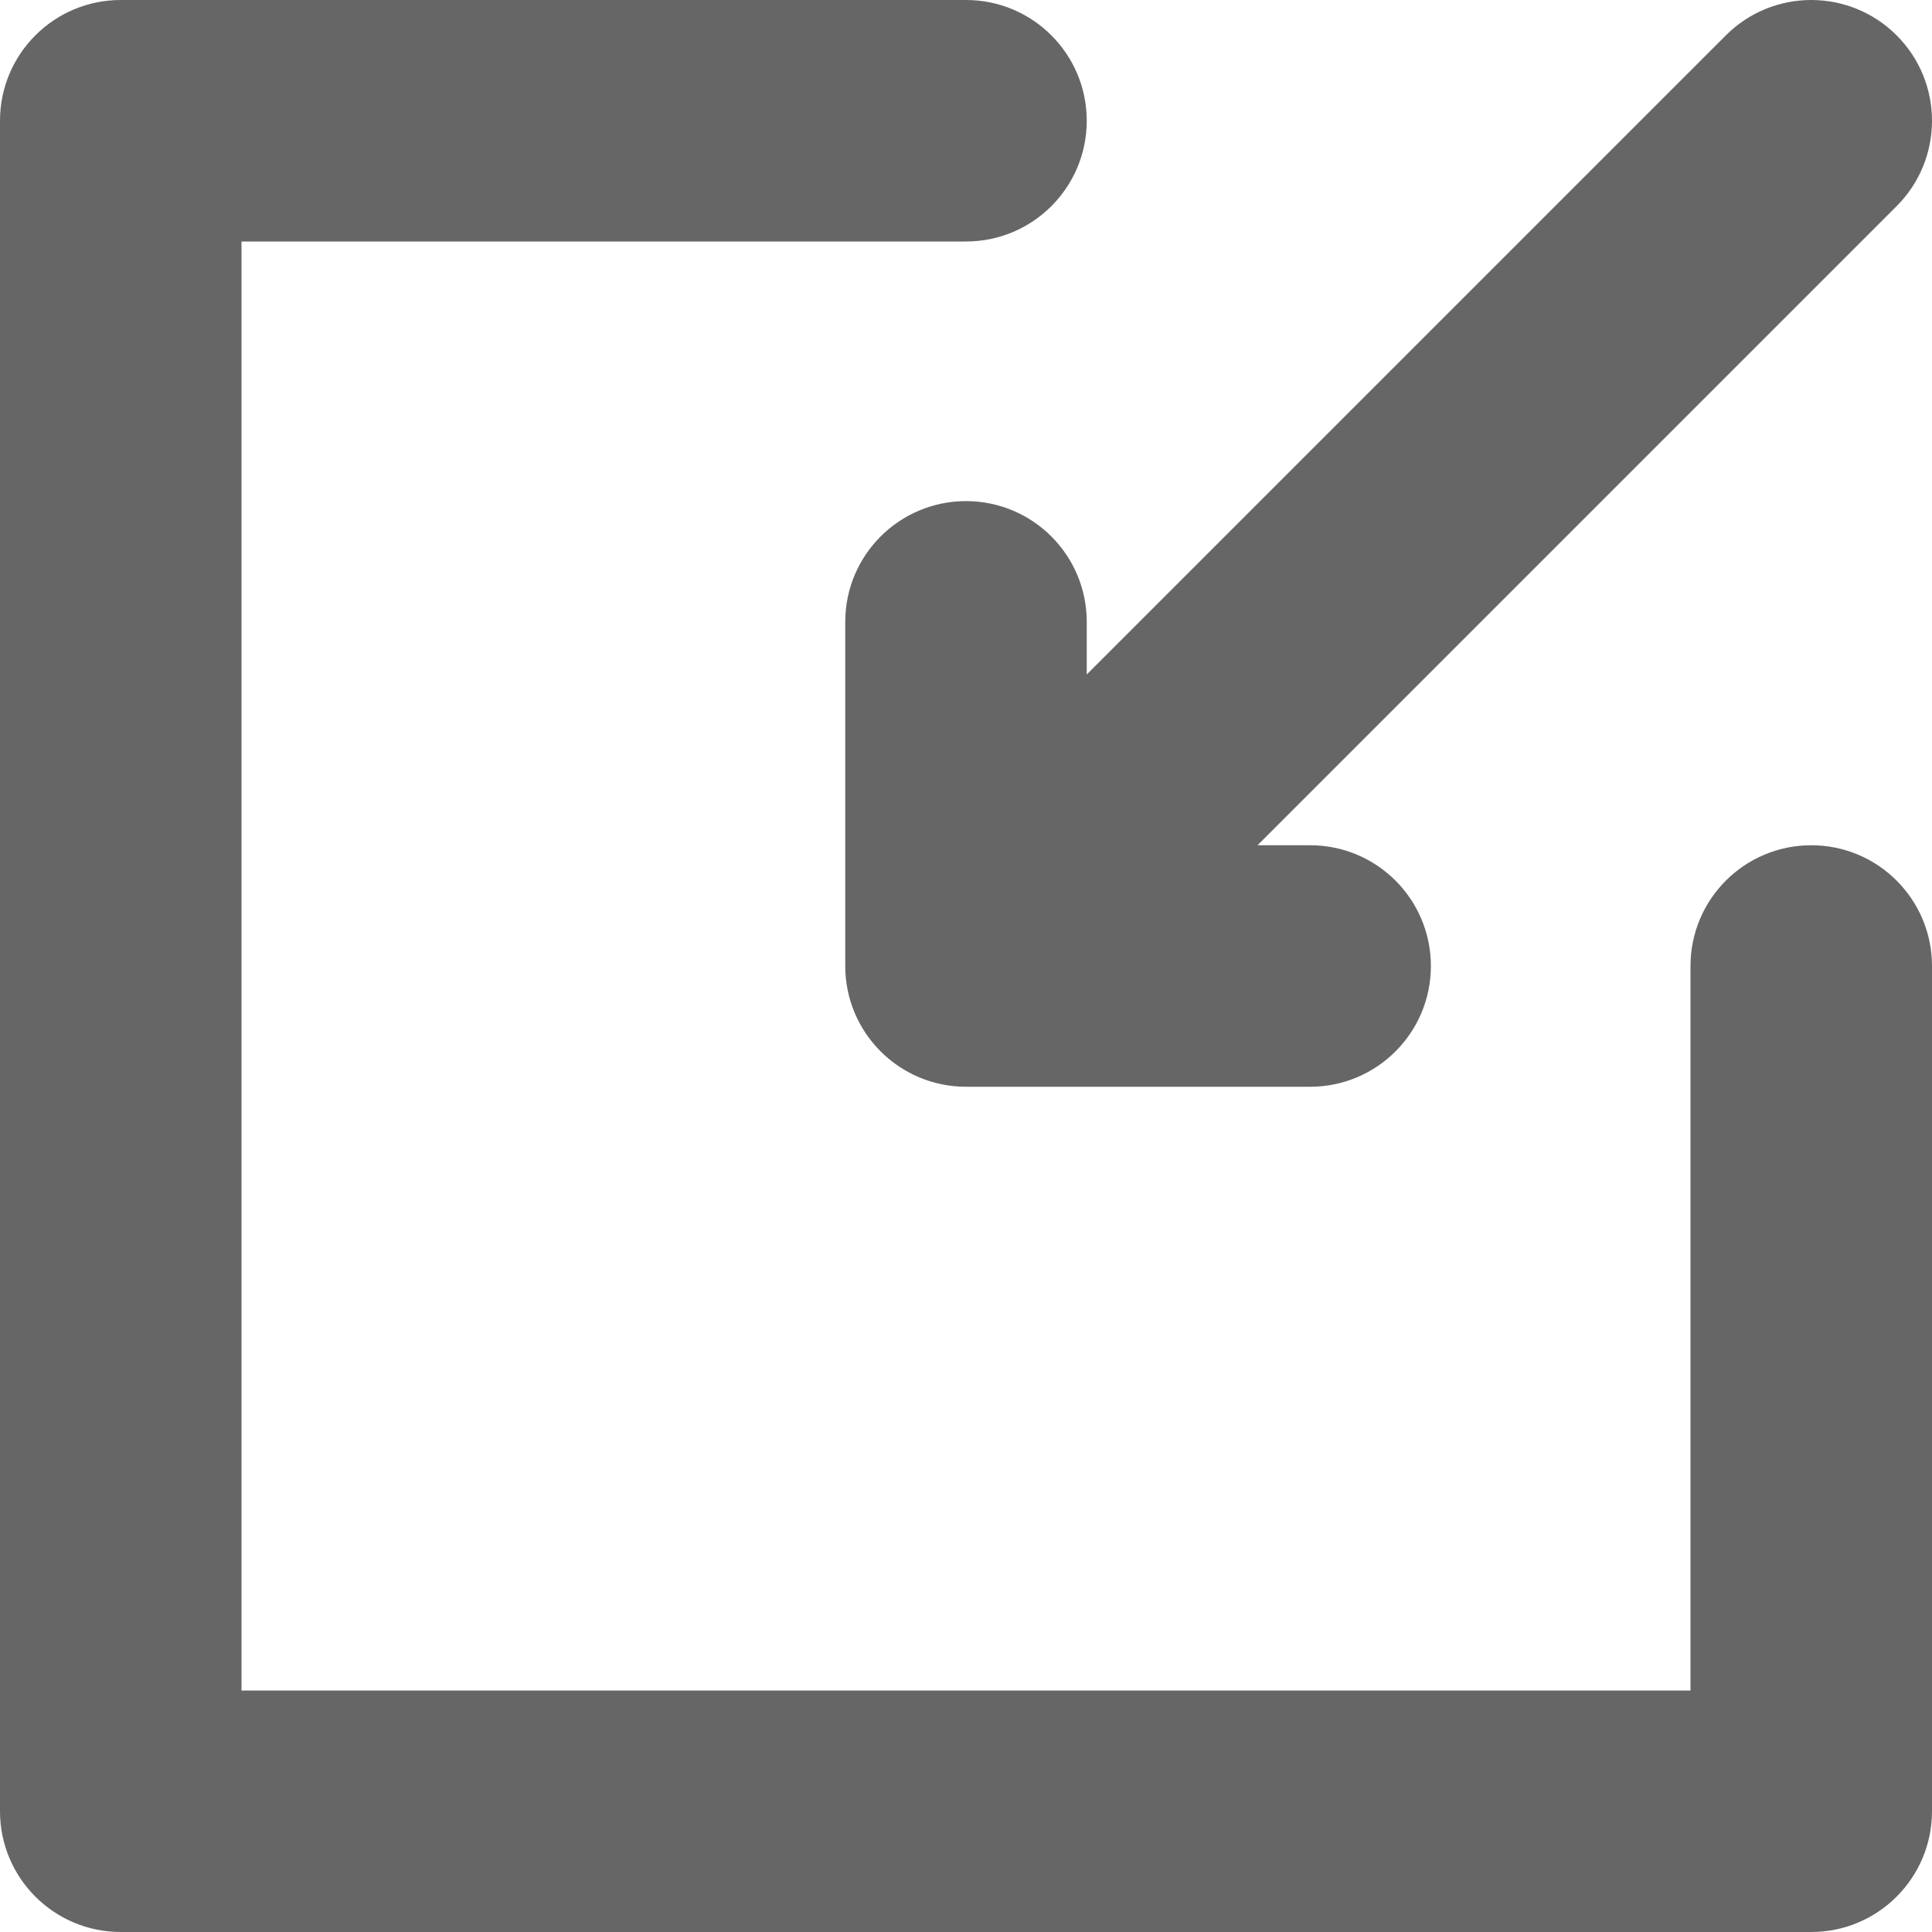
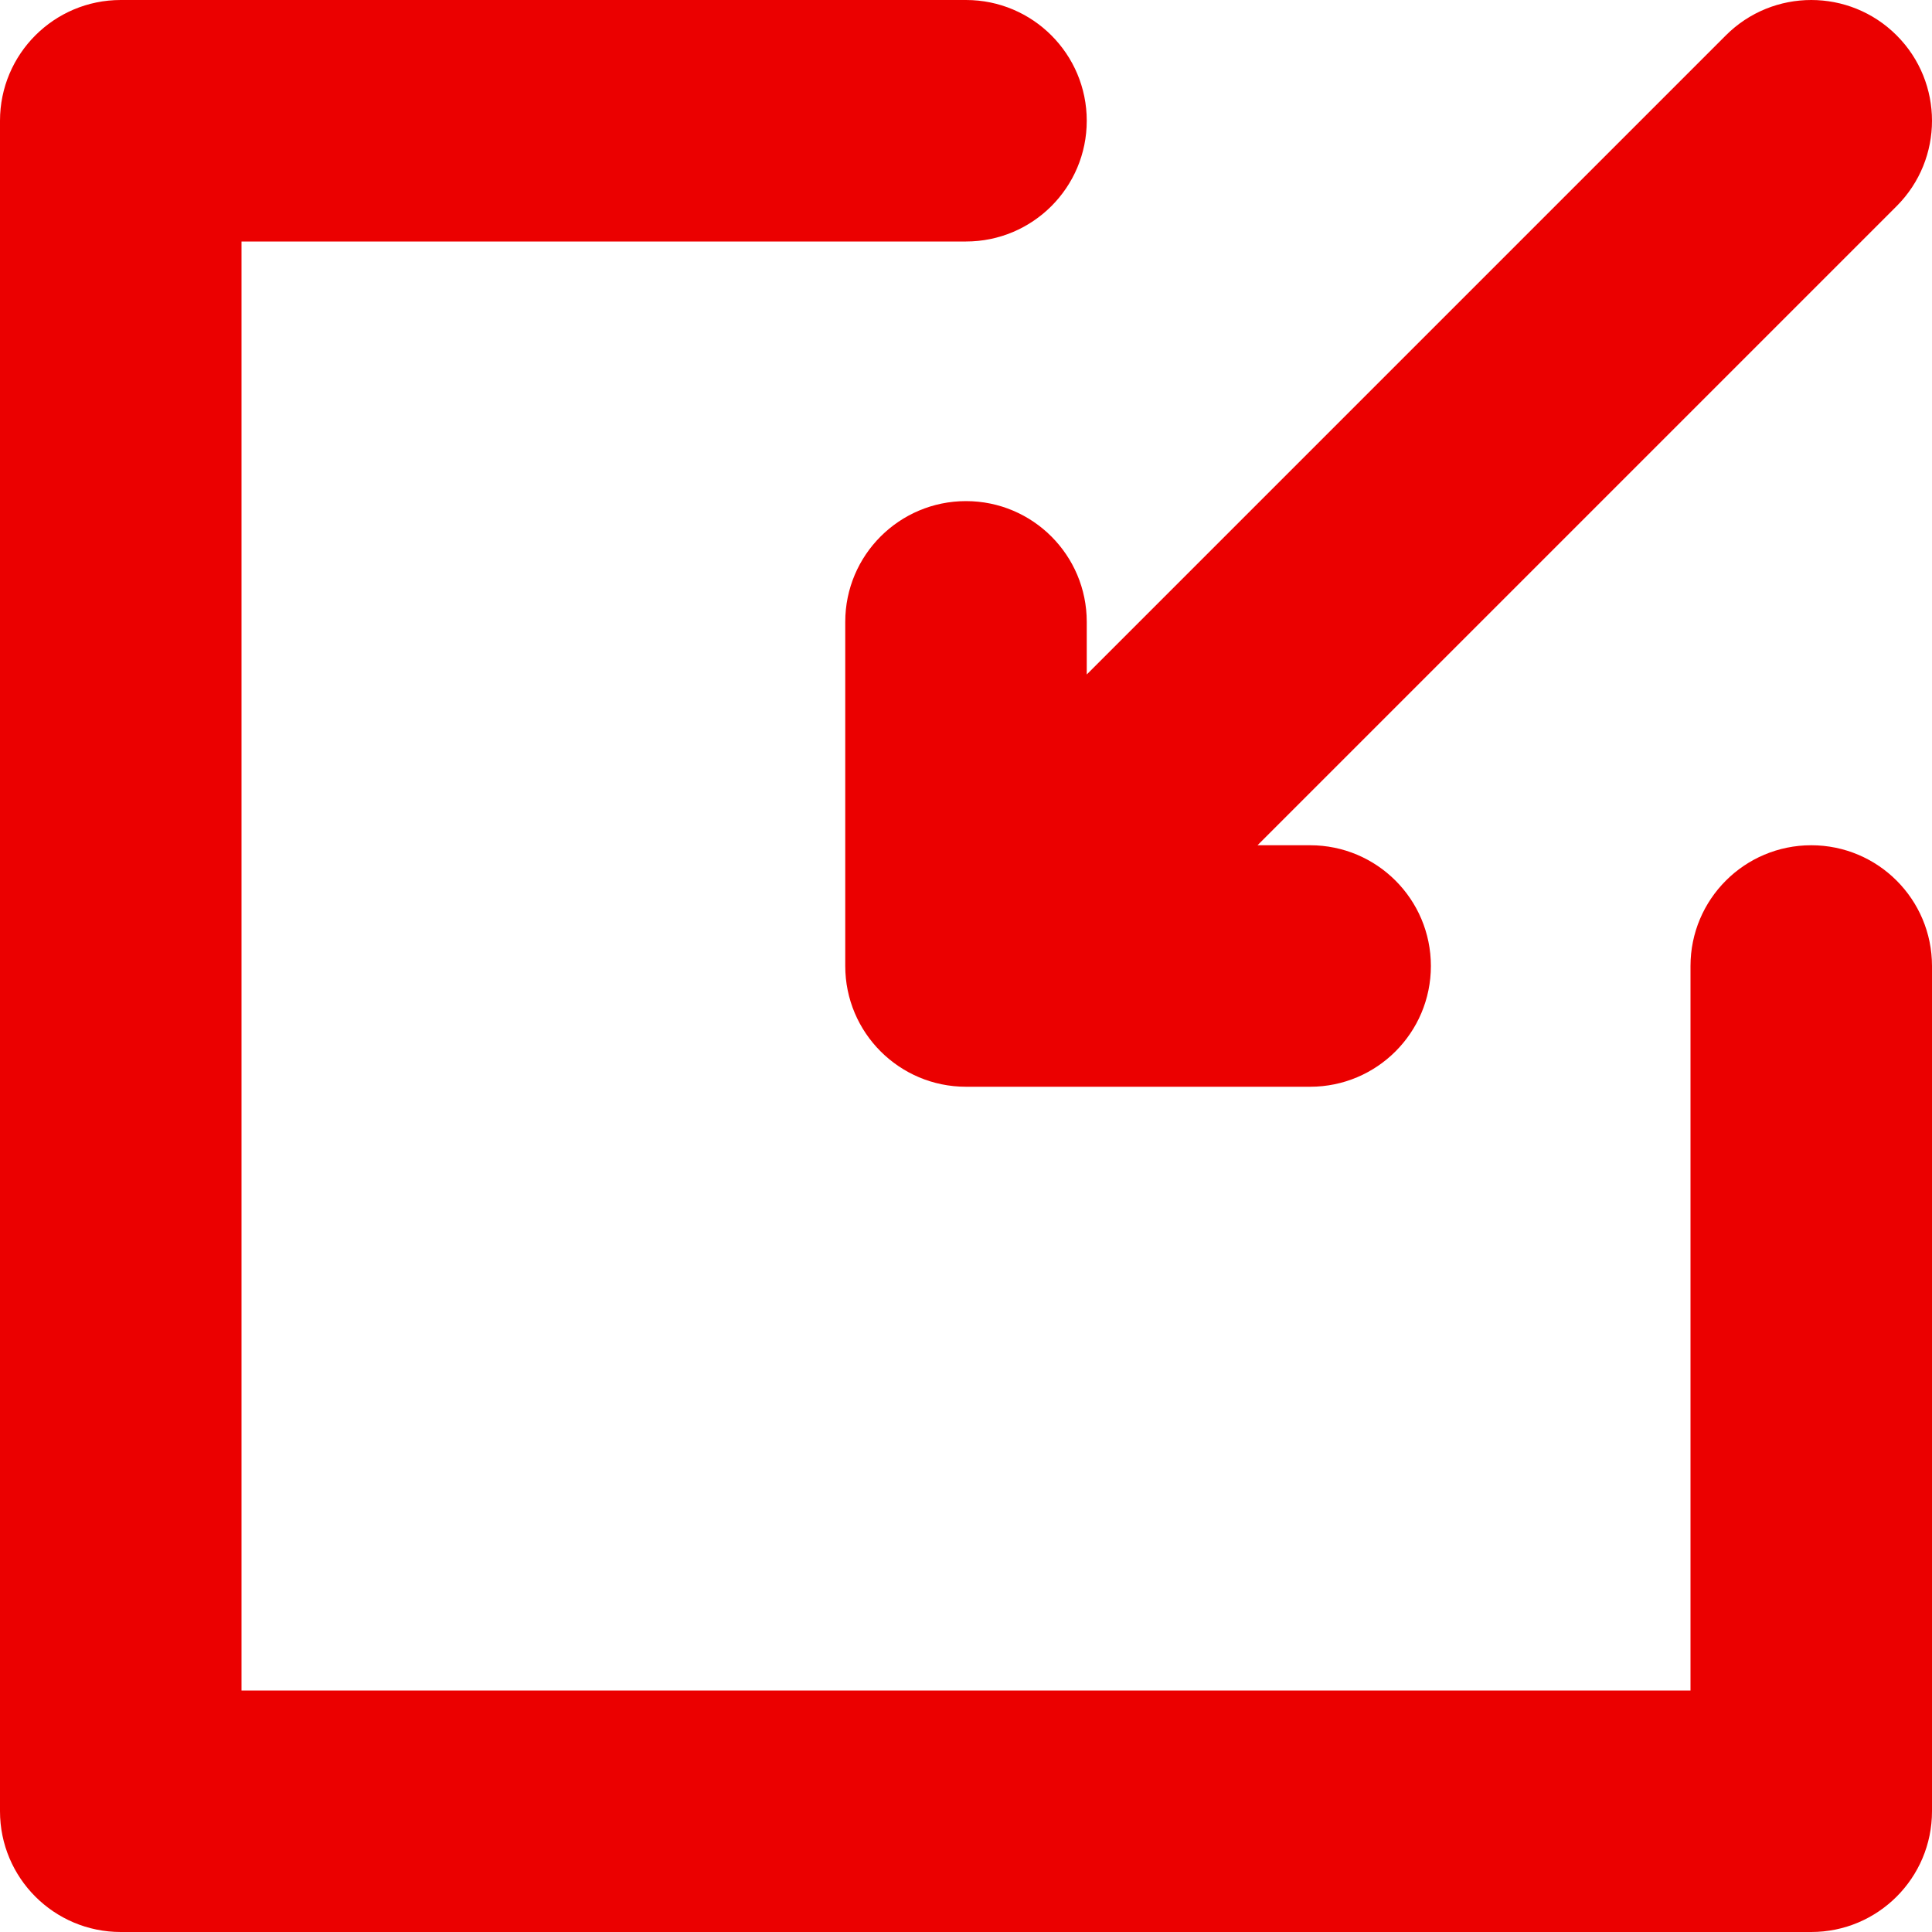
- <svg xmlns="http://www.w3.org/2000/svg" version="1.1" width="512" height="512" x="0" y="0" viewBox="0 0 512 512" style="enable-background:new 0 0 512 512" xml:space="preserve" class="" id="svg6">
-   <defs id="defs10" />
-   <g id="g4">
-     <path d="m512 256v224c0 17.673-14.327 32-32 32h-448c-17.673 0-32-14.327-32-32v-448c0-17.673 14.327-32 32-32h224c17.673 0 32 14.327 32 32s-14.327 32-32 32h-192v384h384v-192c0-17.673 14.327-32 32-32s32 14.327 32 32zm-224-91.2c0-17.673-14.327-32-32-32s-32 14.327-32 32v91.2c0 17.673 14.327 32 32 32h91.2c17.673 0 32-14.327 32-32s-14.327-32-32-32h-13.944l169.372-169.372c12.496-12.497 12.496-32.759 0-45.256-12.498-12.496-32.758-12.496-45.256 0l-169.372 169.372z" fill="#eb0000" data-original="#000000" style="fill:#666666;fill-opacity:1" class="" id="path2" />
+ <svg xmlns="http://www.w3.org/2000/svg" version="1.1" width="512" height="512" x="0" y="0" viewBox="0 0 512 512" style="enable-background:new 0 0 512 512" xml:space="preserve" class="">
+   <g>
+     <path d="m512 256v224c0 17.673-14.327 32-32 32h-448c-17.673 0-32-14.327-32-32v-448c0-17.673 14.327-32 32-32h224c17.673 0 32 14.327 32 32s-14.327 32-32 32h-192v384h384v-192c0-17.673 14.327-32 32-32s32 14.327 32 32zm-224-91.2c0-17.673-14.327-32-32-32s-32 14.327-32 32v91.2c0 17.673 14.327 32 32 32h91.2c17.673 0 32-14.327 32-32s-14.327-32-32-32h-13.944l169.372-169.372c12.496-12.497 12.496-32.759 0-45.256-12.498-12.496-32.758-12.496-45.256 0l-169.372 169.372z" fill="#eb0000" data-original="#000000" style="" class="" />
  </g>
</svg>
